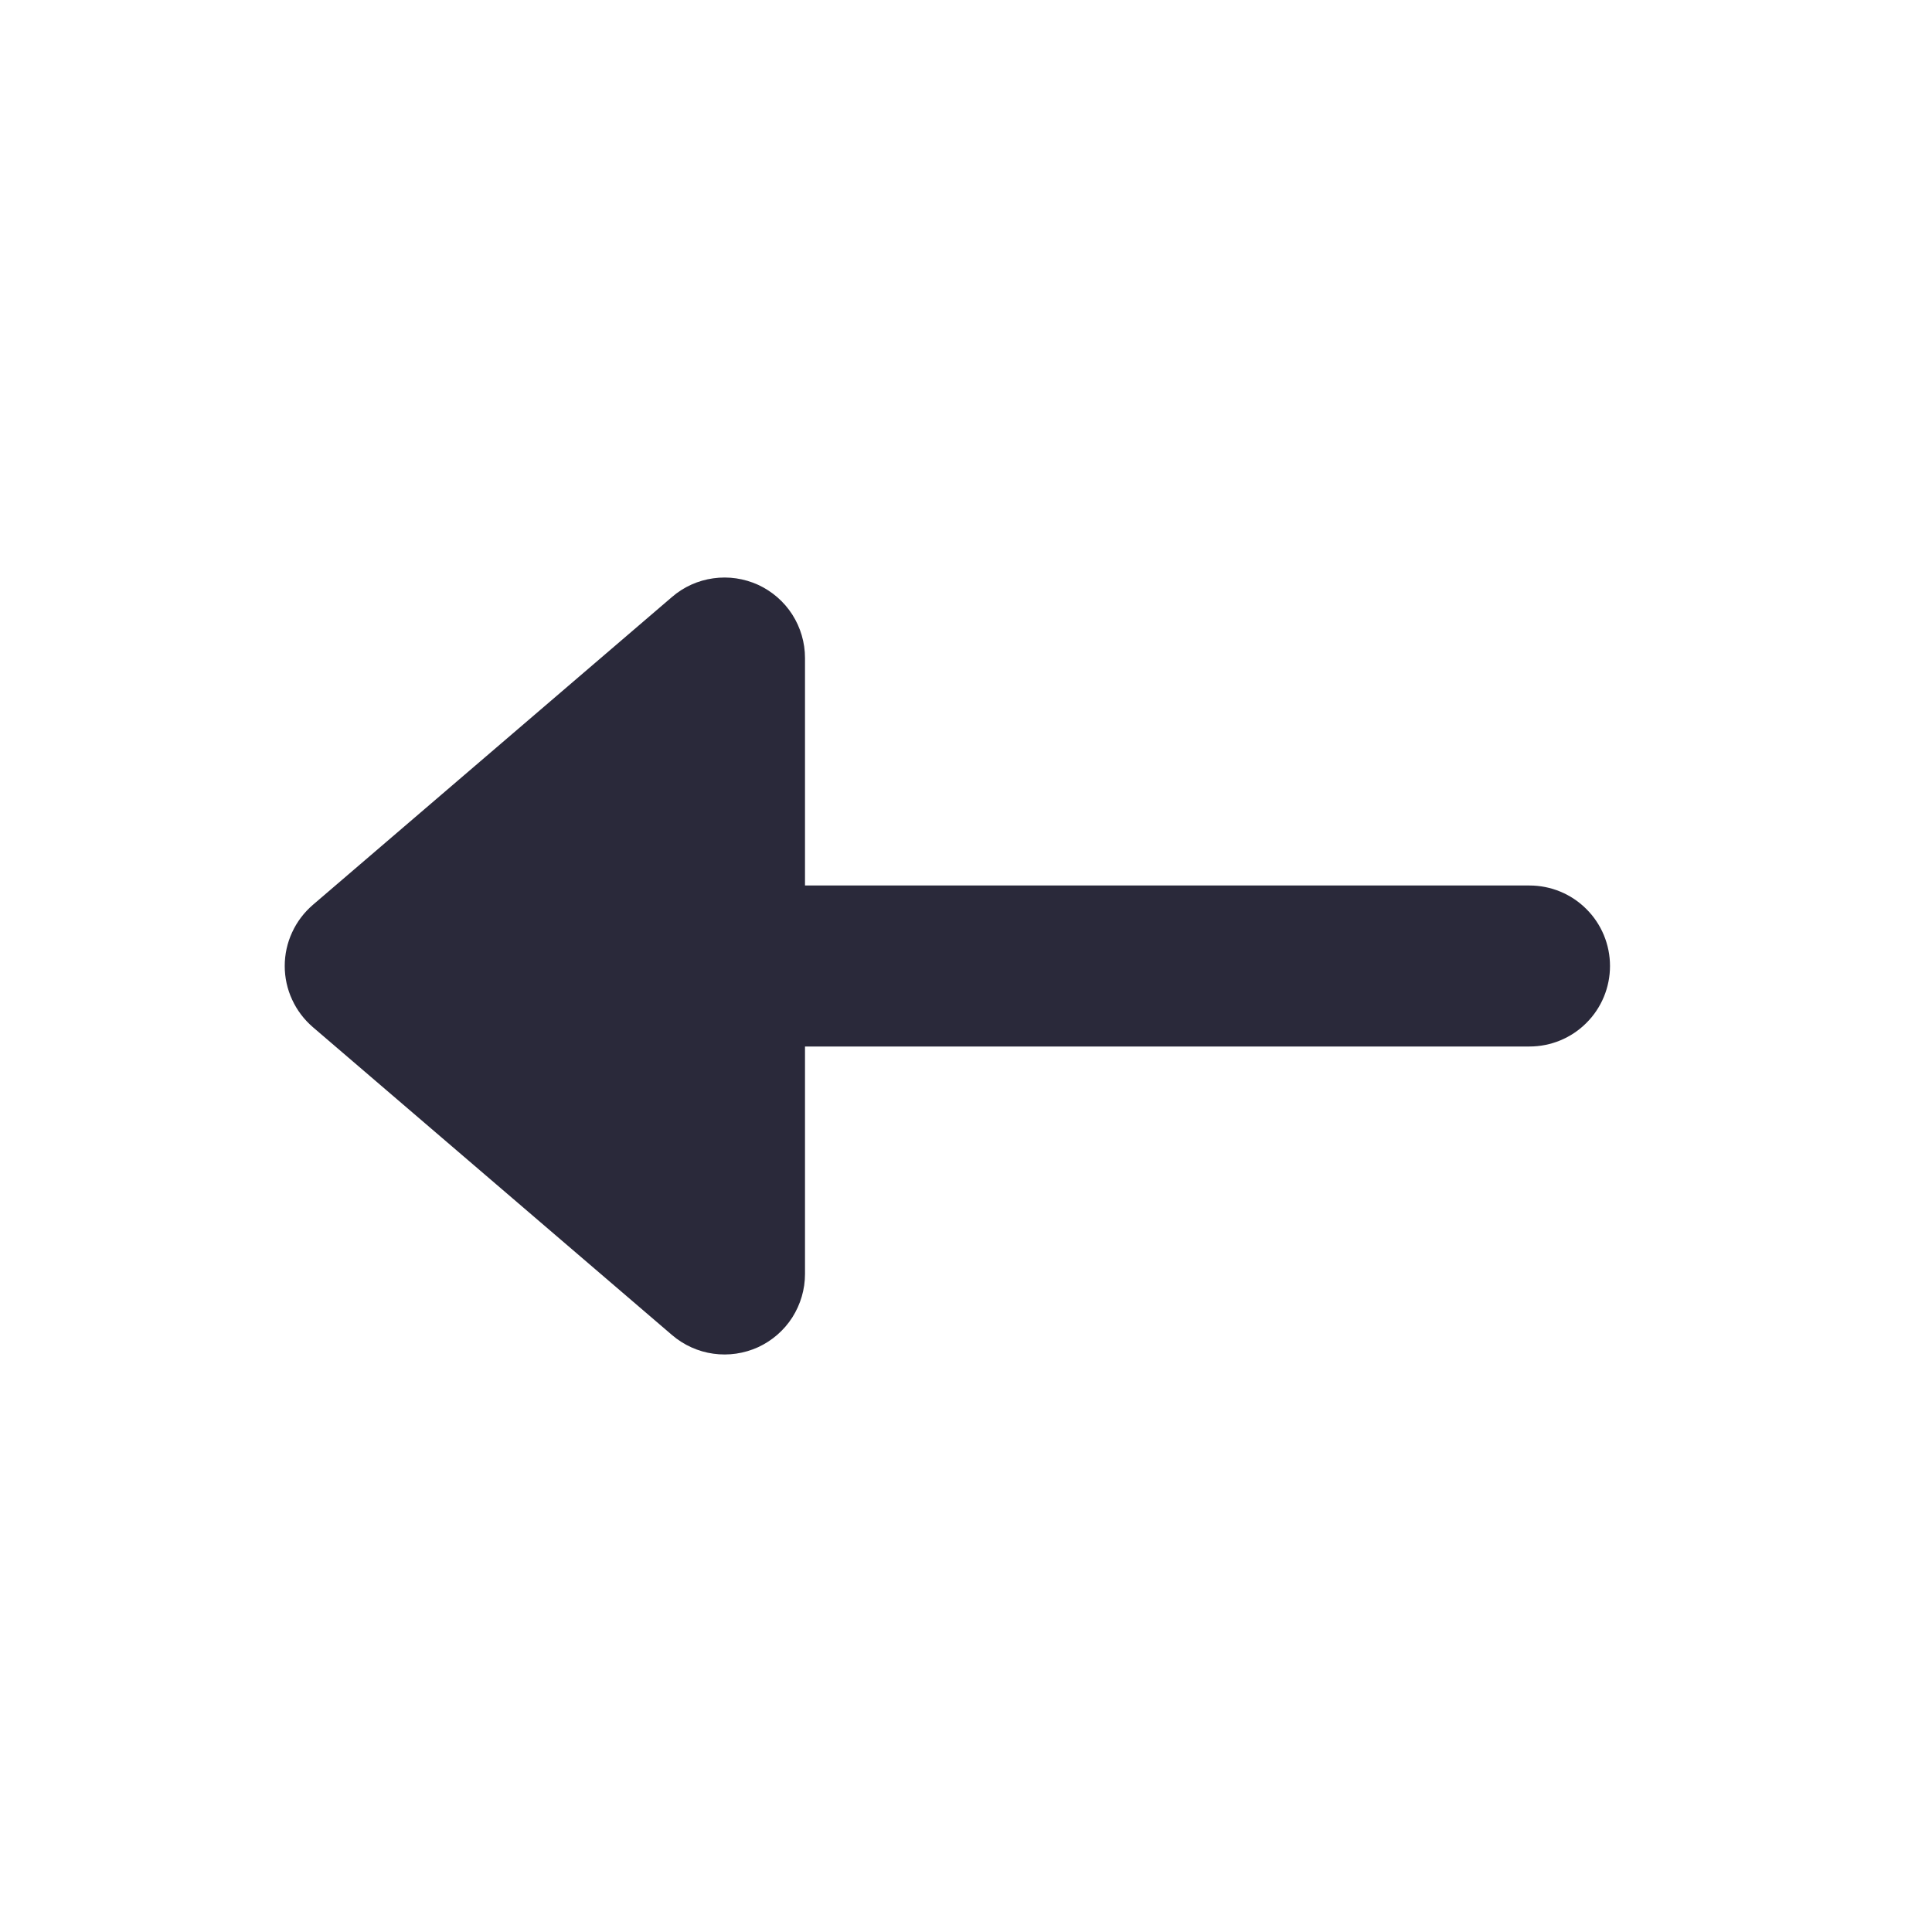
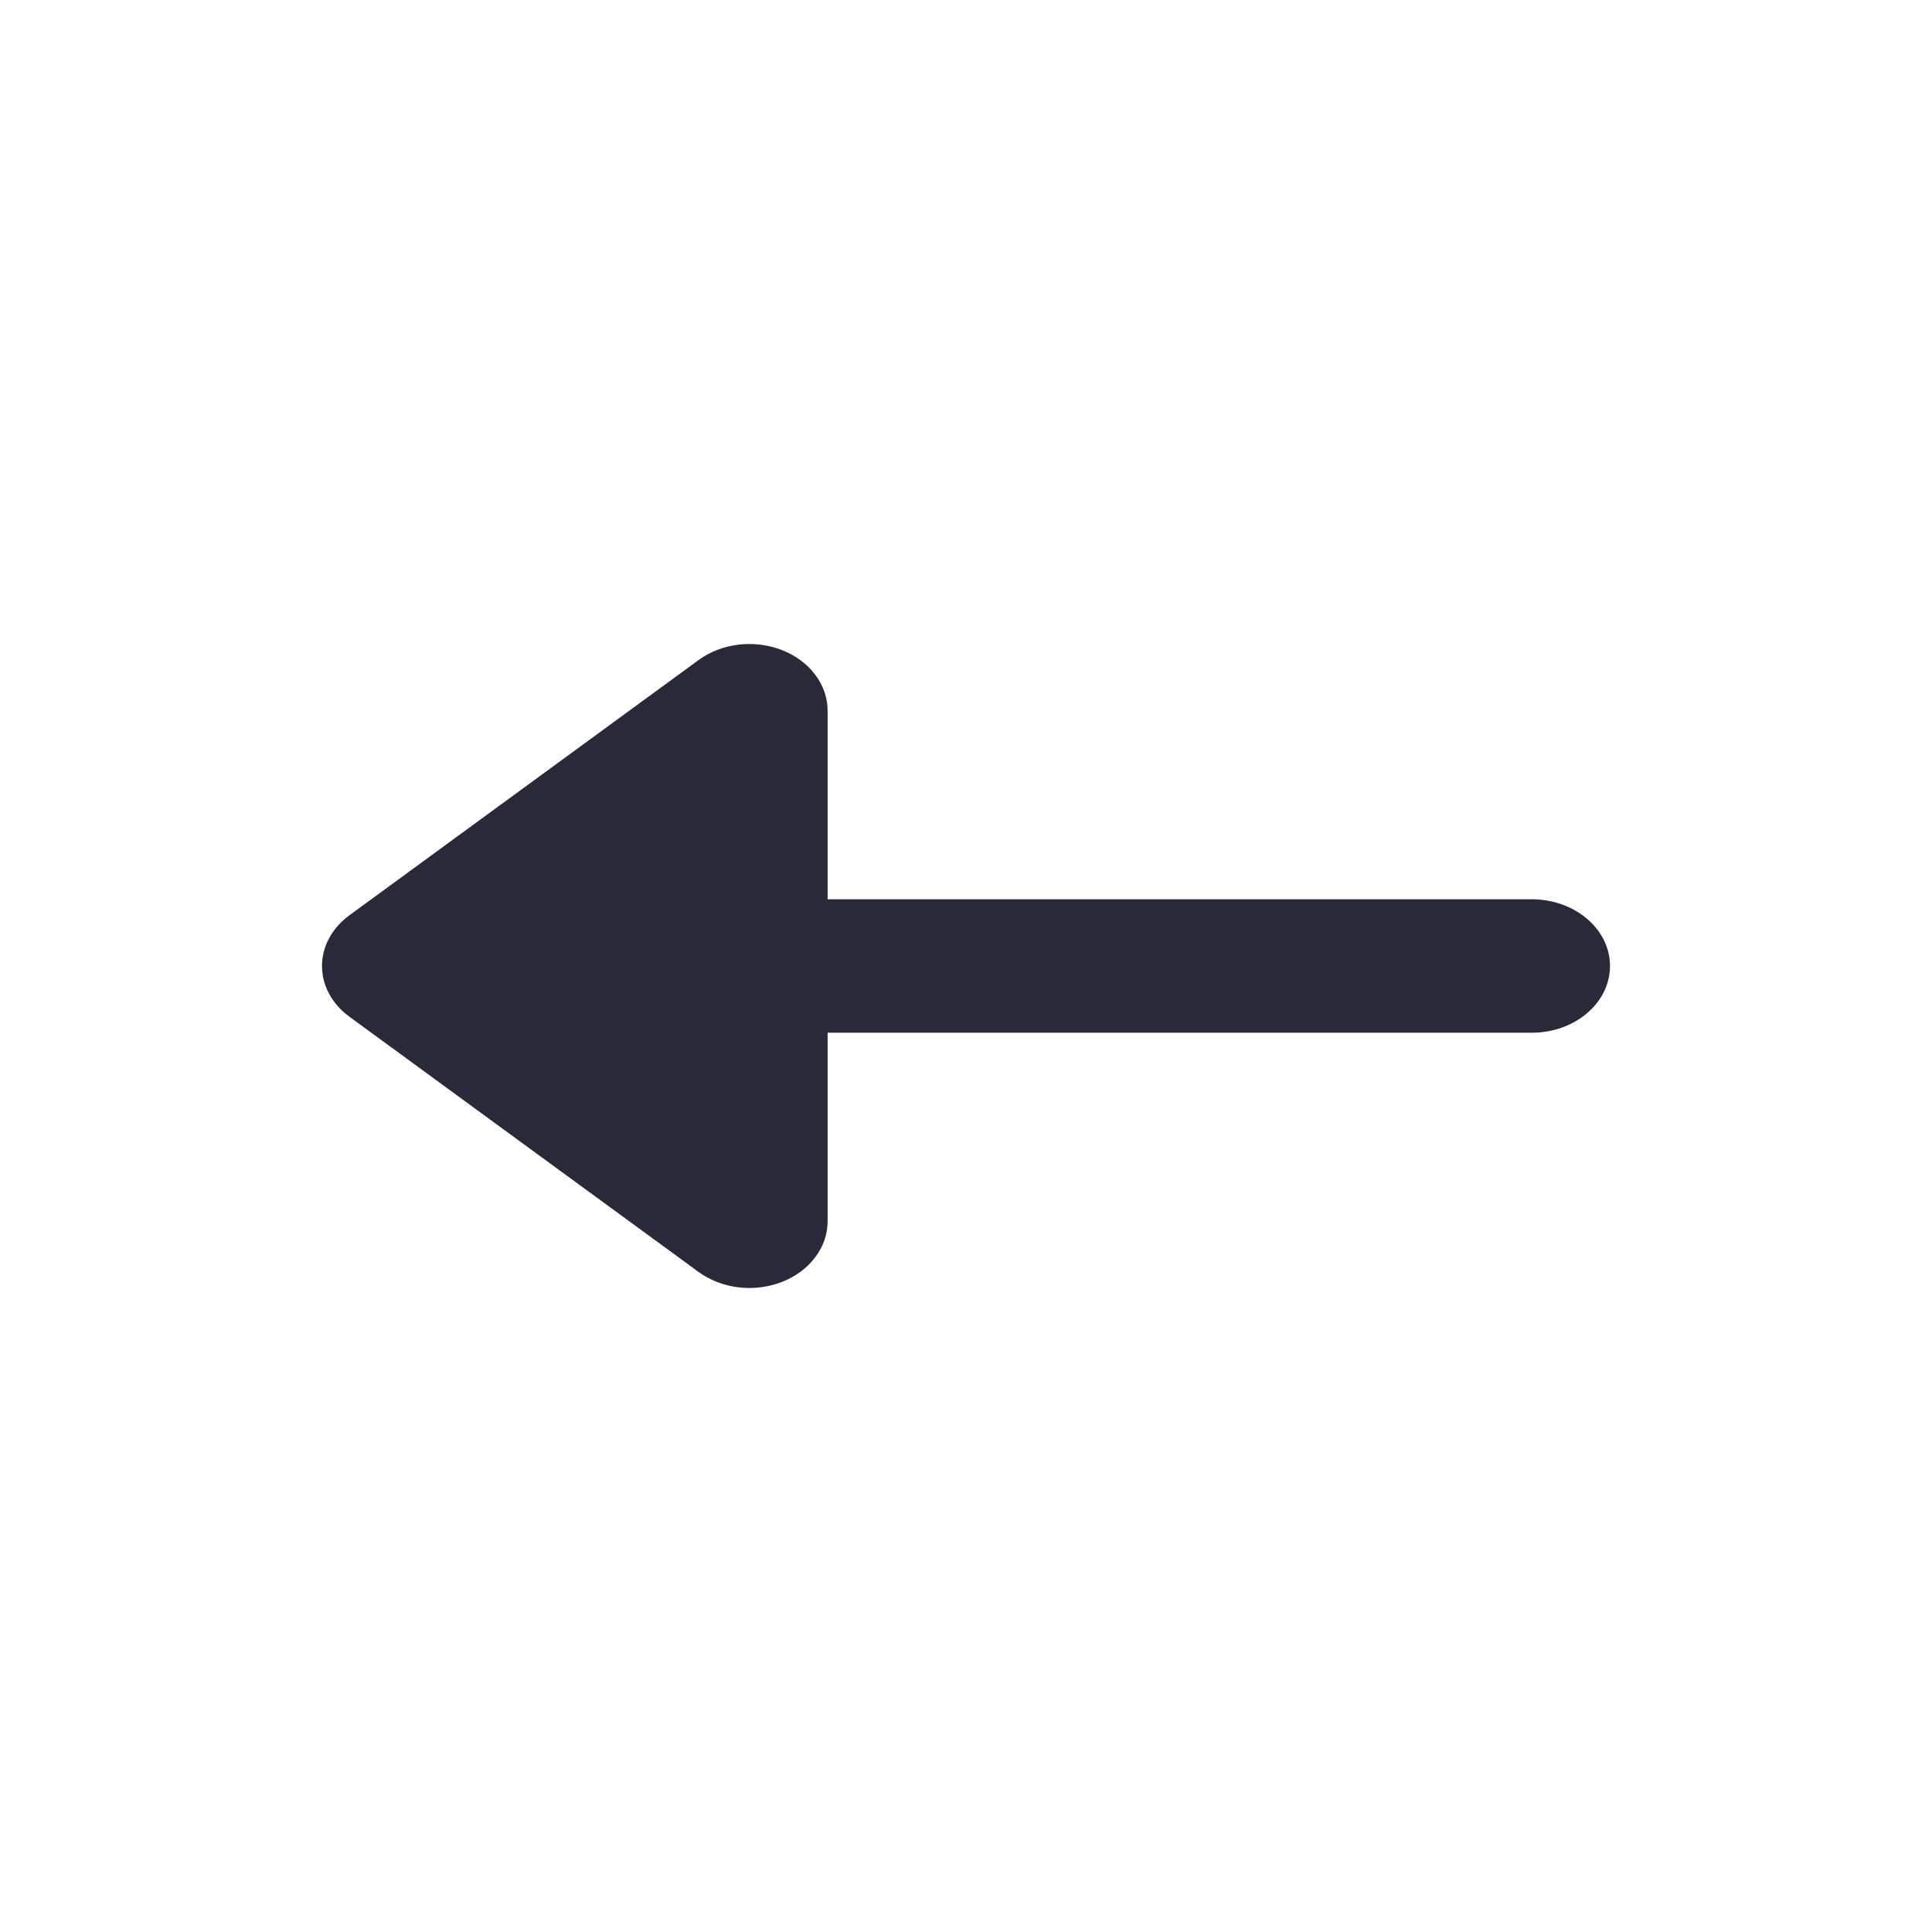
<svg xmlns="http://www.w3.org/2000/svg" width="24" height="24" viewBox="0 0 24 24" fill="none">
  <g id="arrow-left">
-     <path id="main" d="M8.349 7.415L3.886 11.241C3.777 11.335 3.689 11.451 3.629 11.582C3.568 11.713 3.537 11.856 3.537 12C3.537 12.144 3.568 12.287 3.629 12.418C3.689 12.549 3.777 12.665 3.886 12.759L8.349 16.585C8.494 16.709 8.672 16.79 8.861 16.816C9.051 16.843 9.244 16.814 9.418 16.735C9.591 16.655 9.739 16.527 9.842 16.366C9.945 16.204 10 16.017 10 15.826V13H19C19.265 13 19.52 12.895 19.707 12.707C19.895 12.52 20 12.265 20 12C20 11.735 19.895 11.48 19.707 11.293C19.52 11.105 19.265 11 19 11H10V8.174C10 7.983 9.945 7.795 9.842 7.634C9.739 7.473 9.591 7.345 9.418 7.265C9.244 7.186 9.051 7.157 8.861 7.184C8.672 7.21 8.494 7.29 8.349 7.415Z" fill="#2A293A" />
+     <path id="main" d="M8.677 8.2L4.339 11.371C4.233 11.449 4.147 11.545 4.089 11.654C4.03 11.762 4 11.88 4 12C4 12.12 4.03 12.238 4.089 12.346C4.147 12.455 4.233 12.551 4.339 12.629L8.677 15.8C8.818 15.903 8.991 15.97 9.175 15.992C9.359 16.014 9.546 15.99 9.715 15.924C9.884 15.858 10.027 15.752 10.127 15.618C10.228 15.485 10.281 15.33 10.281 15.171V12.829H19.028C19.286 12.829 19.533 12.742 19.715 12.586C19.898 12.431 20 12.22 20 12C20 11.78 19.898 11.569 19.715 11.414C19.533 11.258 19.286 11.171 19.028 11.171H10.281V8.829C10.281 8.67 10.228 8.515 10.127 8.382C10.027 8.248 9.884 8.142 9.715 8.076C9.546 8.01 9.359 7.986 9.175 8.008C8.991 8.03 8.818 8.096 8.677 8.2Z" fill="#2A293A" />
  </g>
</svg>
